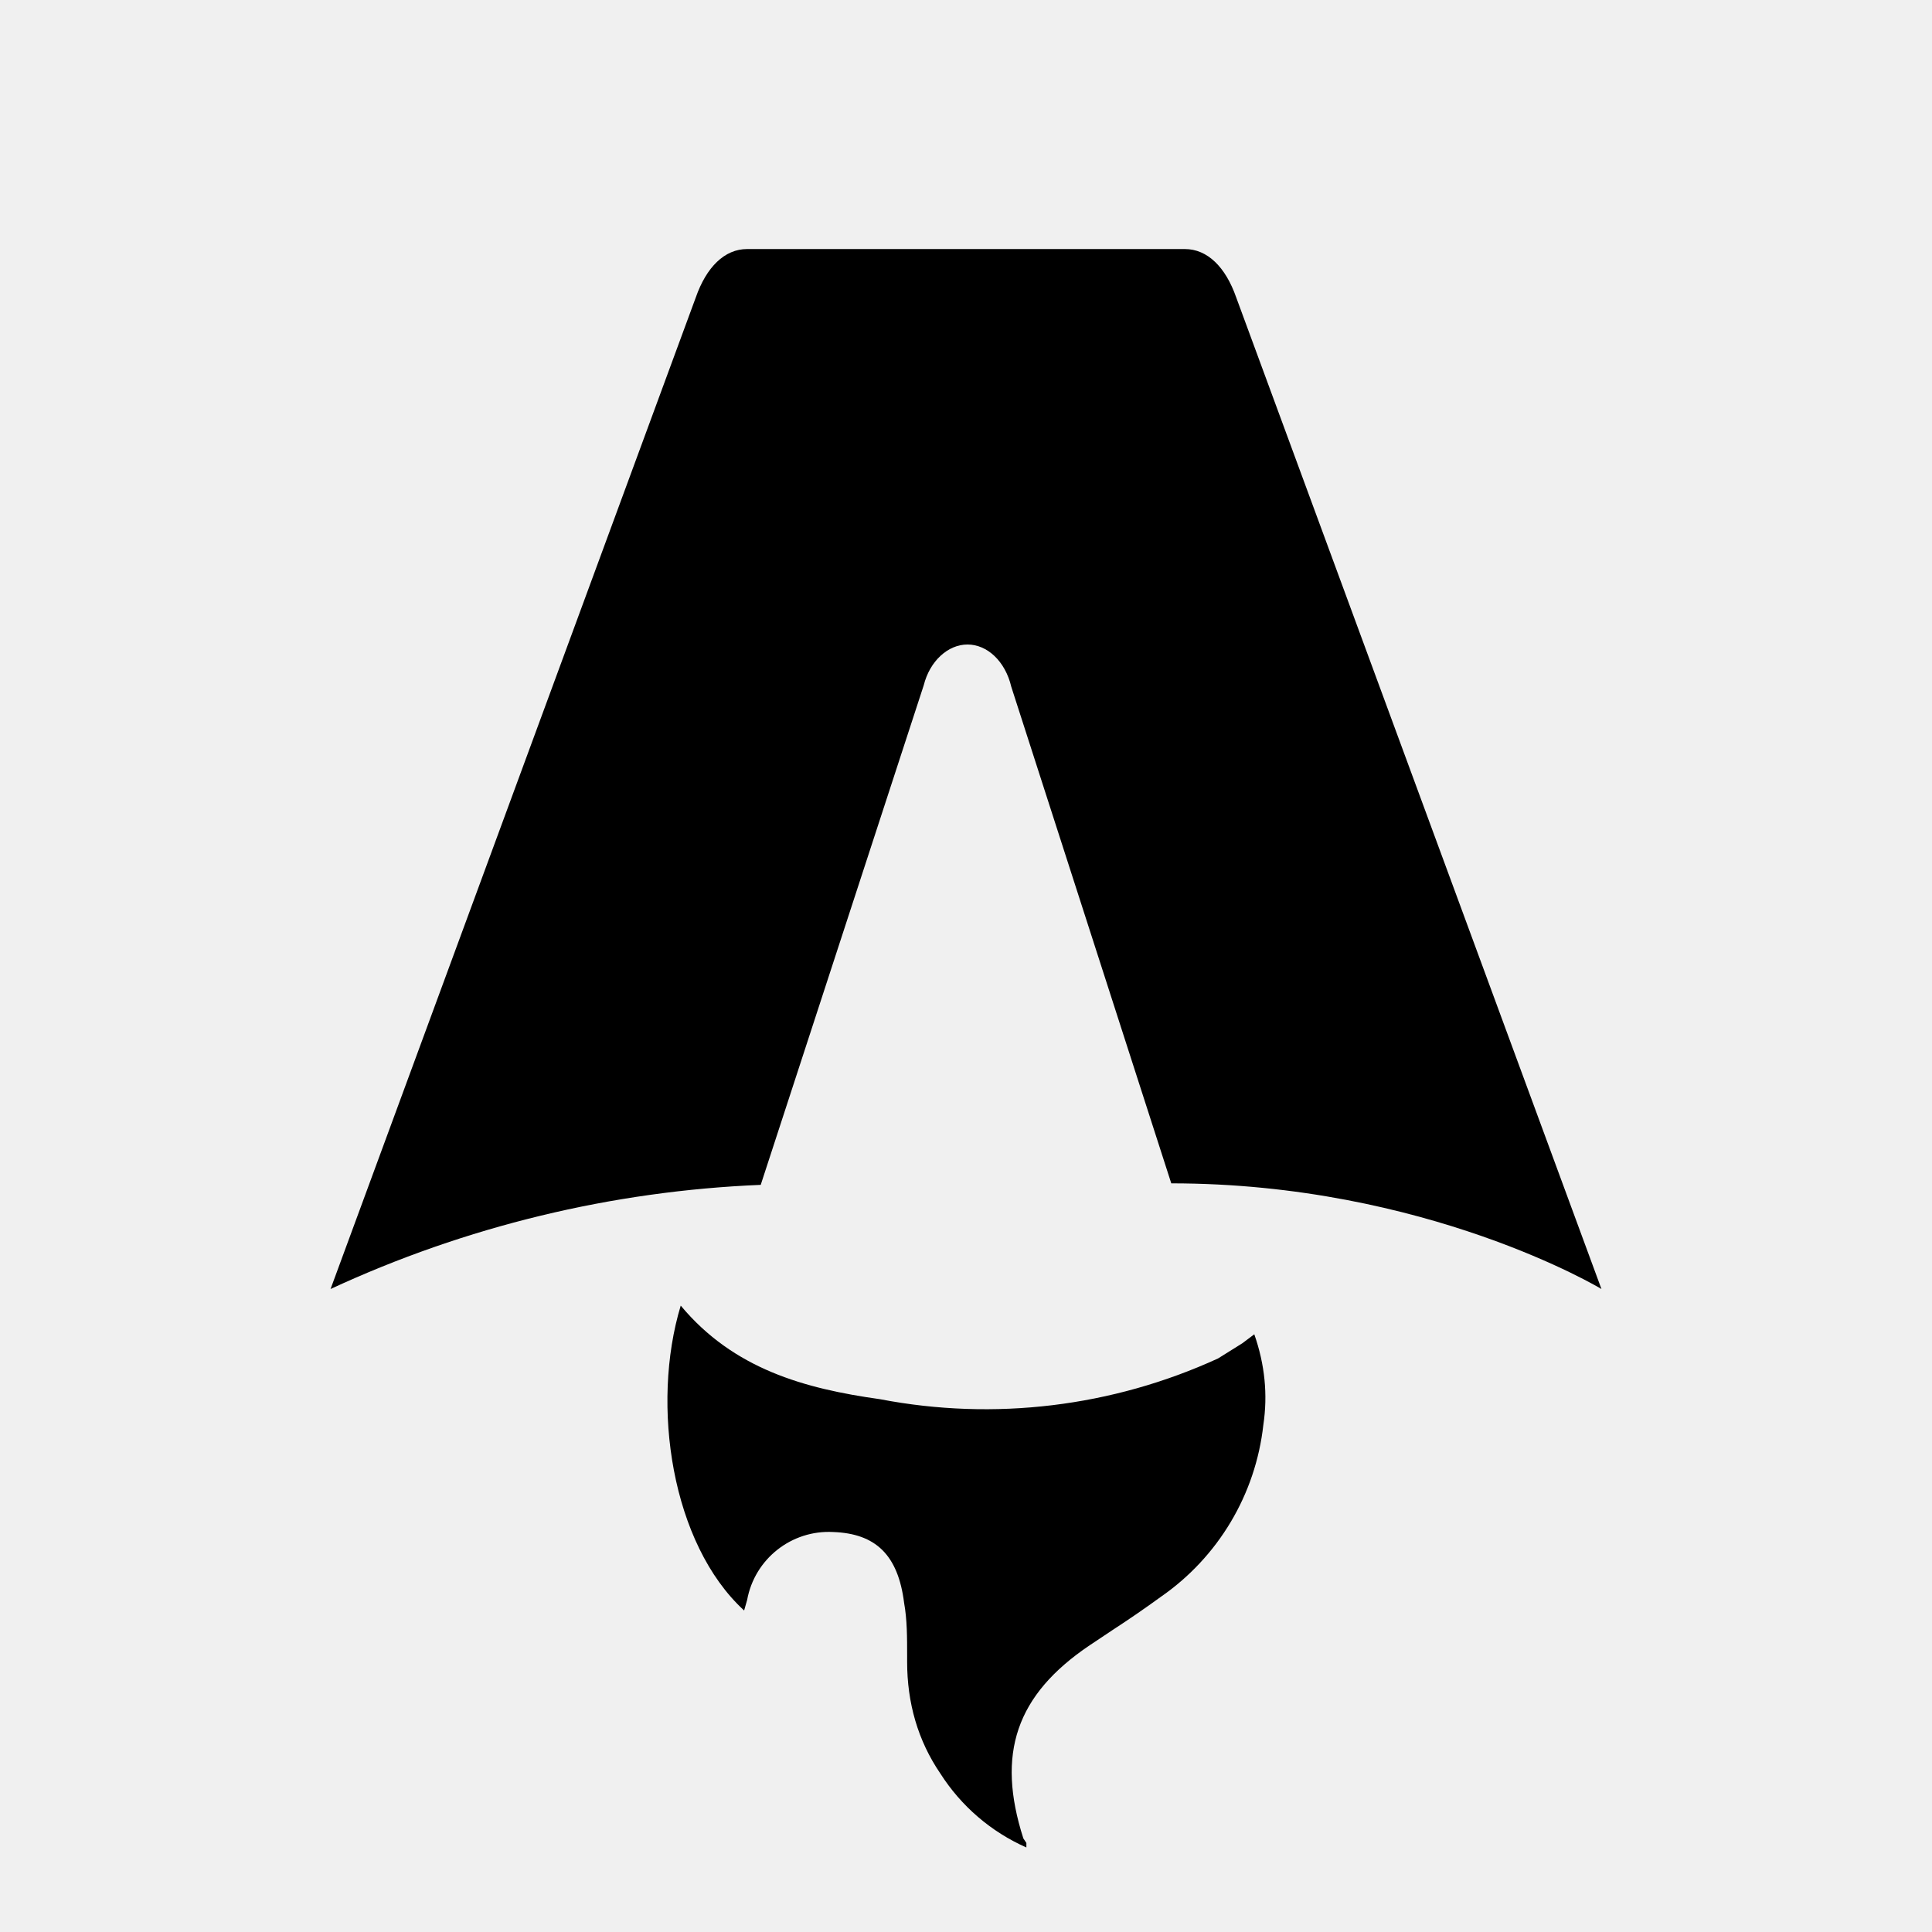
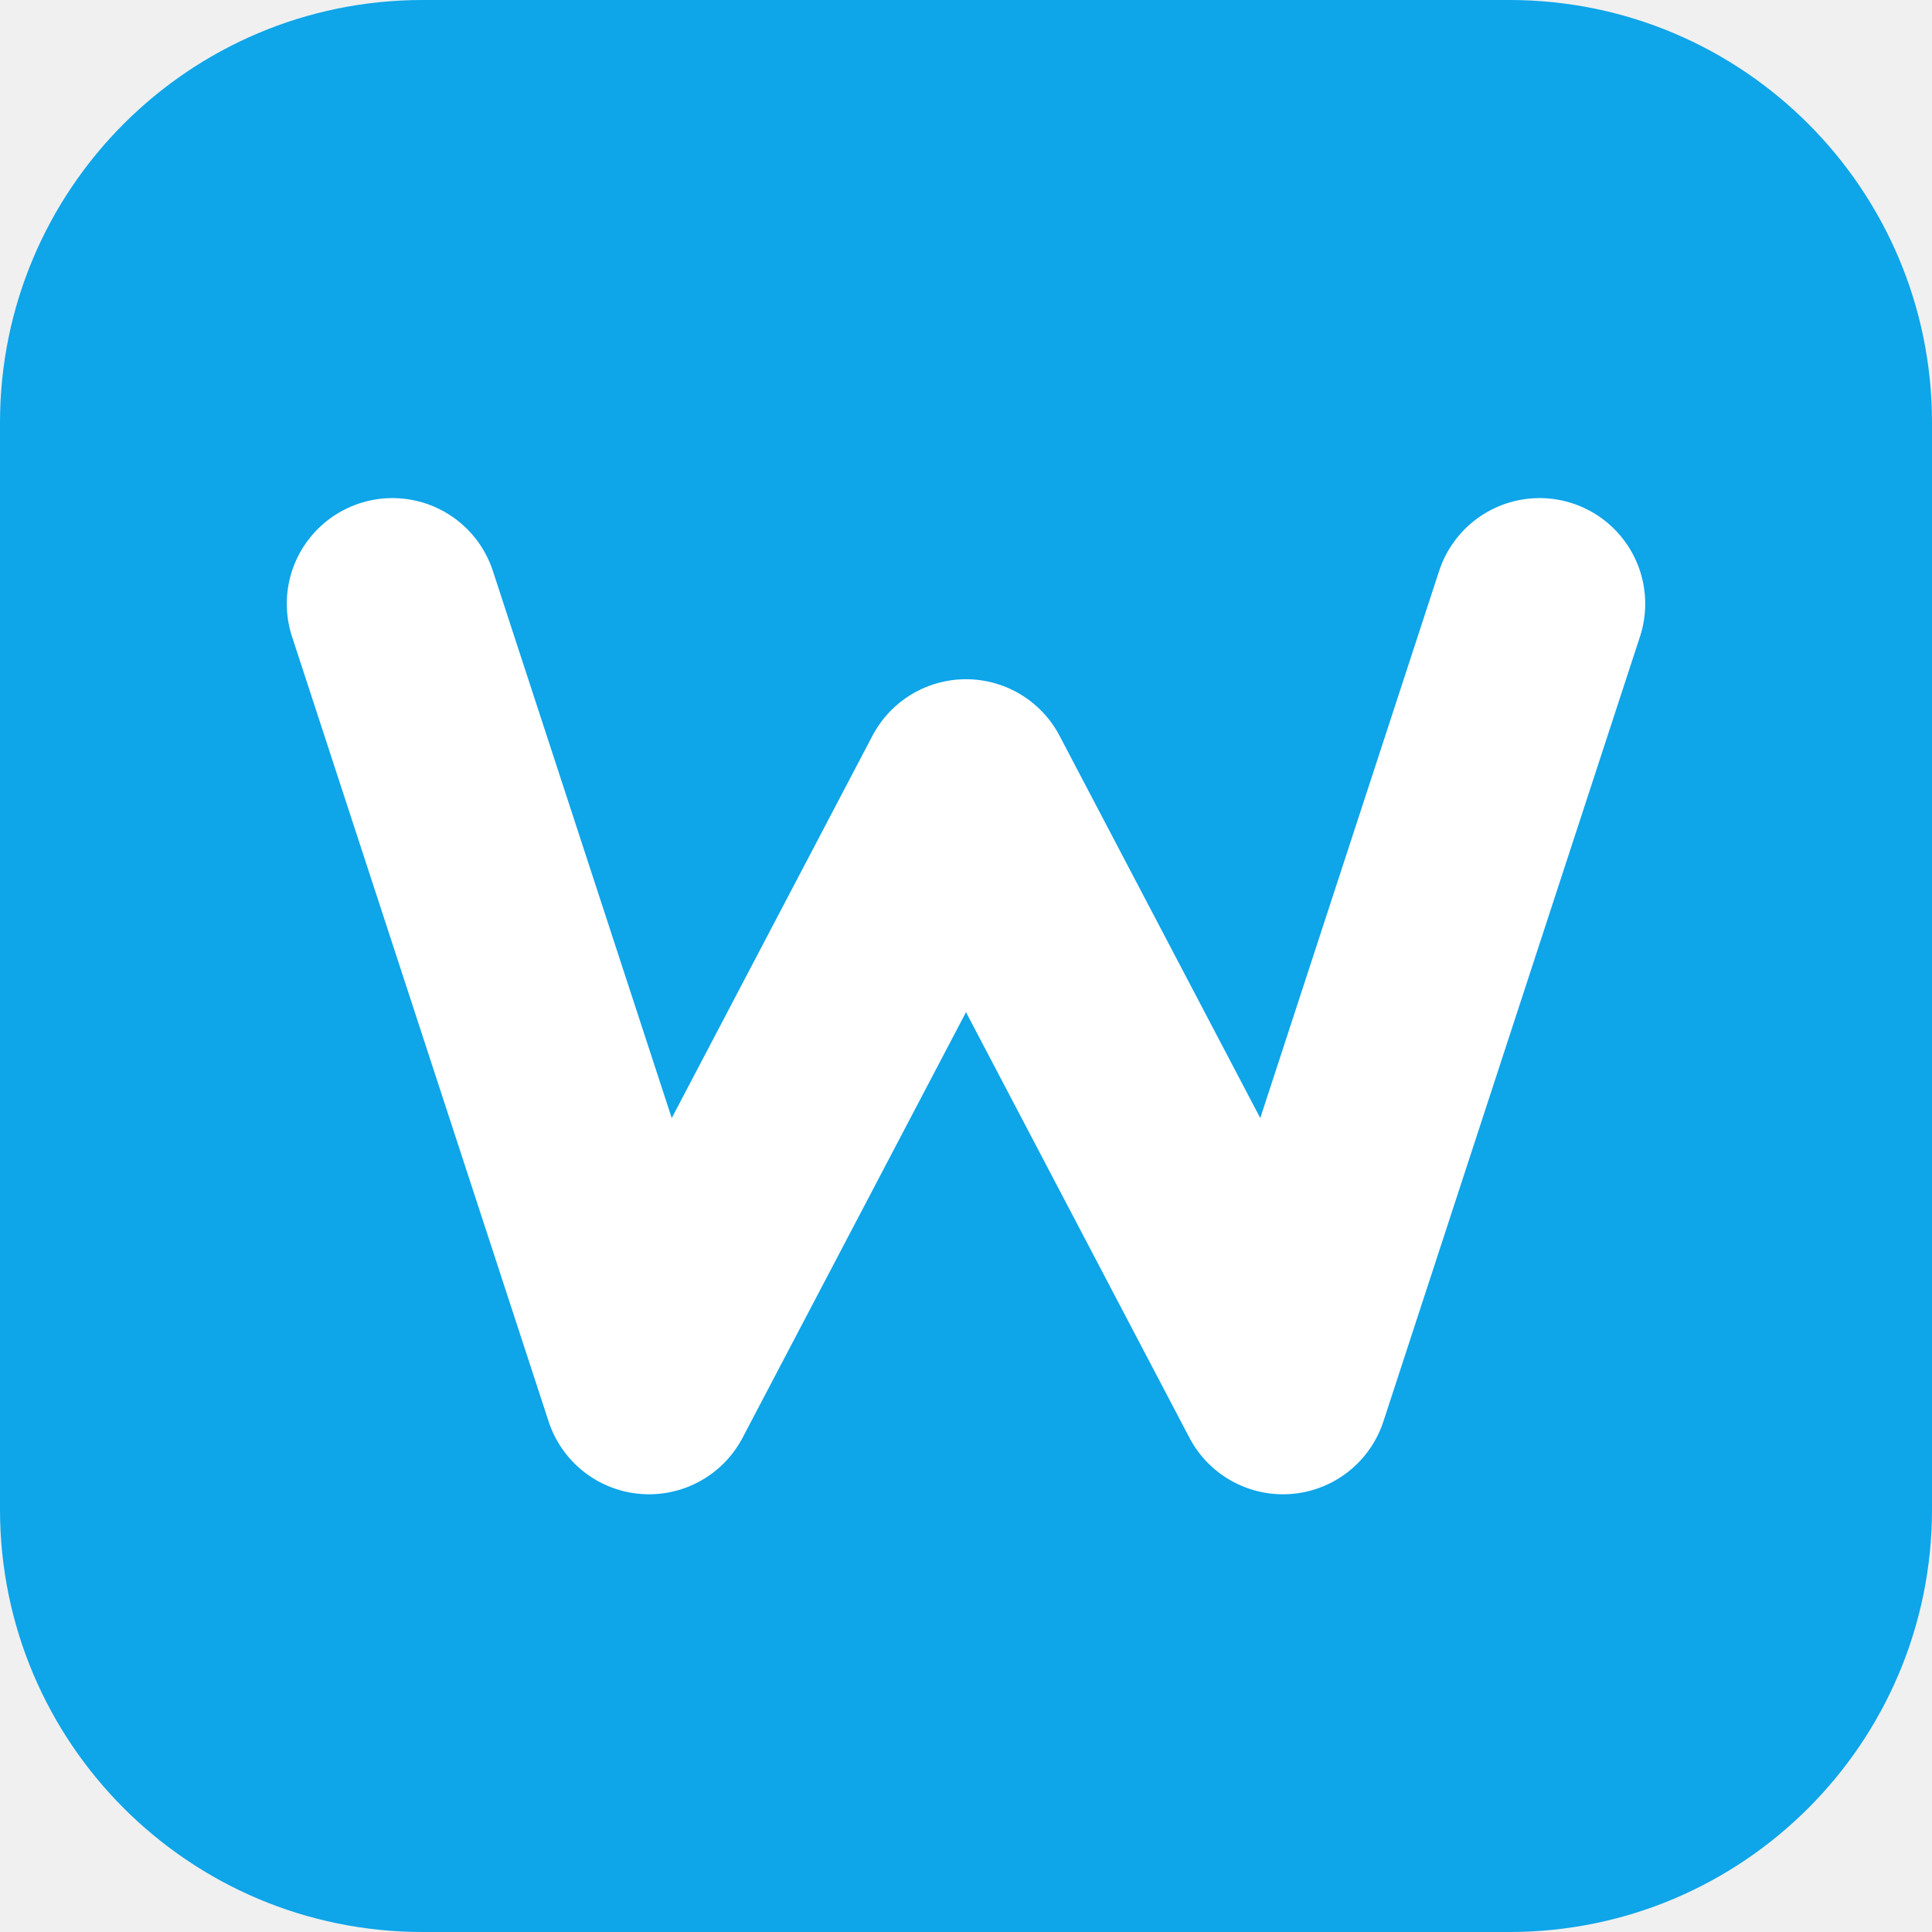
- <svg xmlns="http://www.w3.org/2000/svg" fill="none" viewBox="0 0 128 128">
-   <path d="M50.4 78.5a75.1 75.1 0 0 0-28.5 6.9l24.2-65.7c.7-2 1.9-3.2 3.4-3.2h29c1.5 0 2.7 1.2 3.4 3.2l24.2 65.7s-11.6-7-28.5-7L67 45.5c-.4-1.7-1.6-2.8-2.9-2.8-1.3 0-2.5 1.1-2.9 2.7L50.4 78.5Zm-1.1 28.2Zm-4.2-20.2c-2 6.6-.6 15.8 4.2 20.2a17.5 17.5 0 0 1 .2-.7 5.5 5.5 0 0 1 5.7-4.5c2.8.1 4.3 1.5 4.7 4.7.2 1.1.2 2.3.2 3.5v.4c0 2.7.7 5.2 2.2 7.4a13 13 0 0 0 5.7 4.9v-.3l-.2-.3c-1.8-5.6-.5-9.5 4.4-12.8l1.5-1a73 73 0 0 0 3.2-2.2 16 16 0 0 0 6.8-11.4c.3-2 .1-4-.6-6l-.8.6-1.6 1a37 37 0 0 1-22.4 2.7c-5-.7-9.7-2-13.2-6.2Z" />
-   <style>
-         path { fill: #000; }
-         @media (prefers-color-scheme: dark) {
-             path { fill: #FFF; }
-         }
-     </style>
+ <svg xmlns="http://www.w3.org/2000/svg" viewBox="0 0 64 64">
+   <rect width="64" height="64" rx="14" fill="#0ea5e9" />
+   <path d="M13 20l8.5 26L32 26l10.5 20L51 20" fill="none" stroke="#fff" stroke-width="7" stroke-linecap="round" stroke-linejoin="round" />
</svg>
